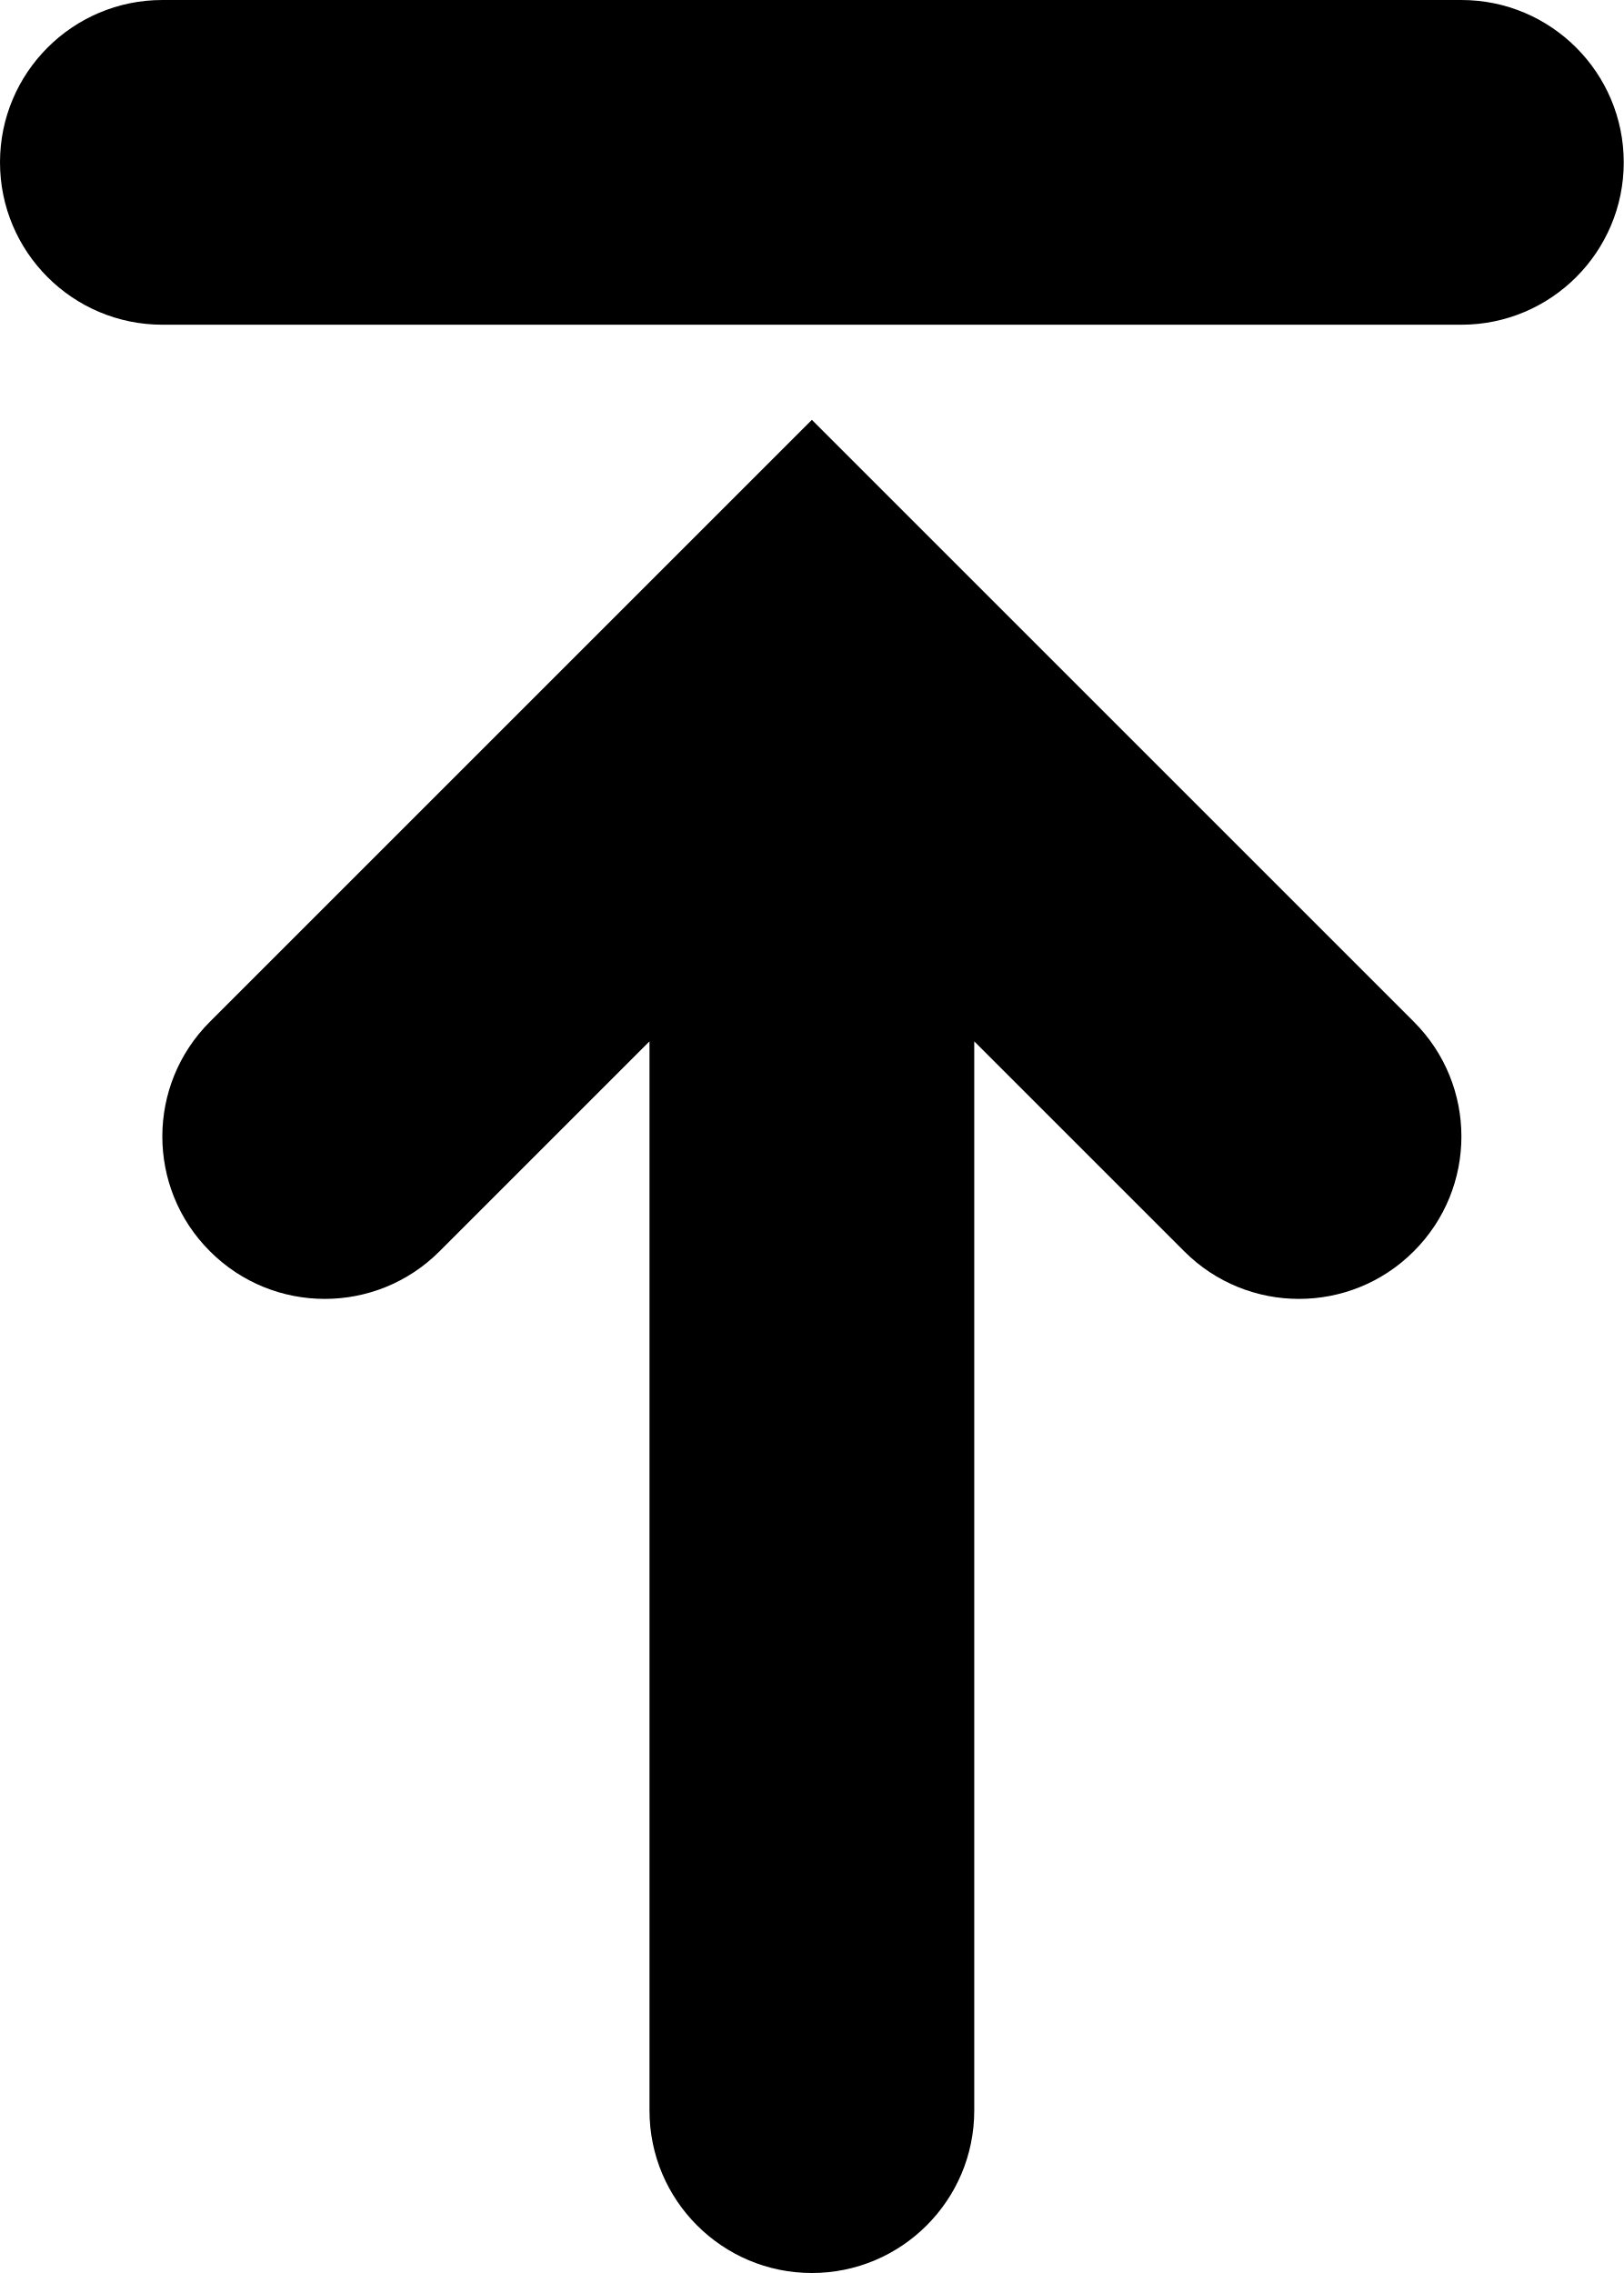
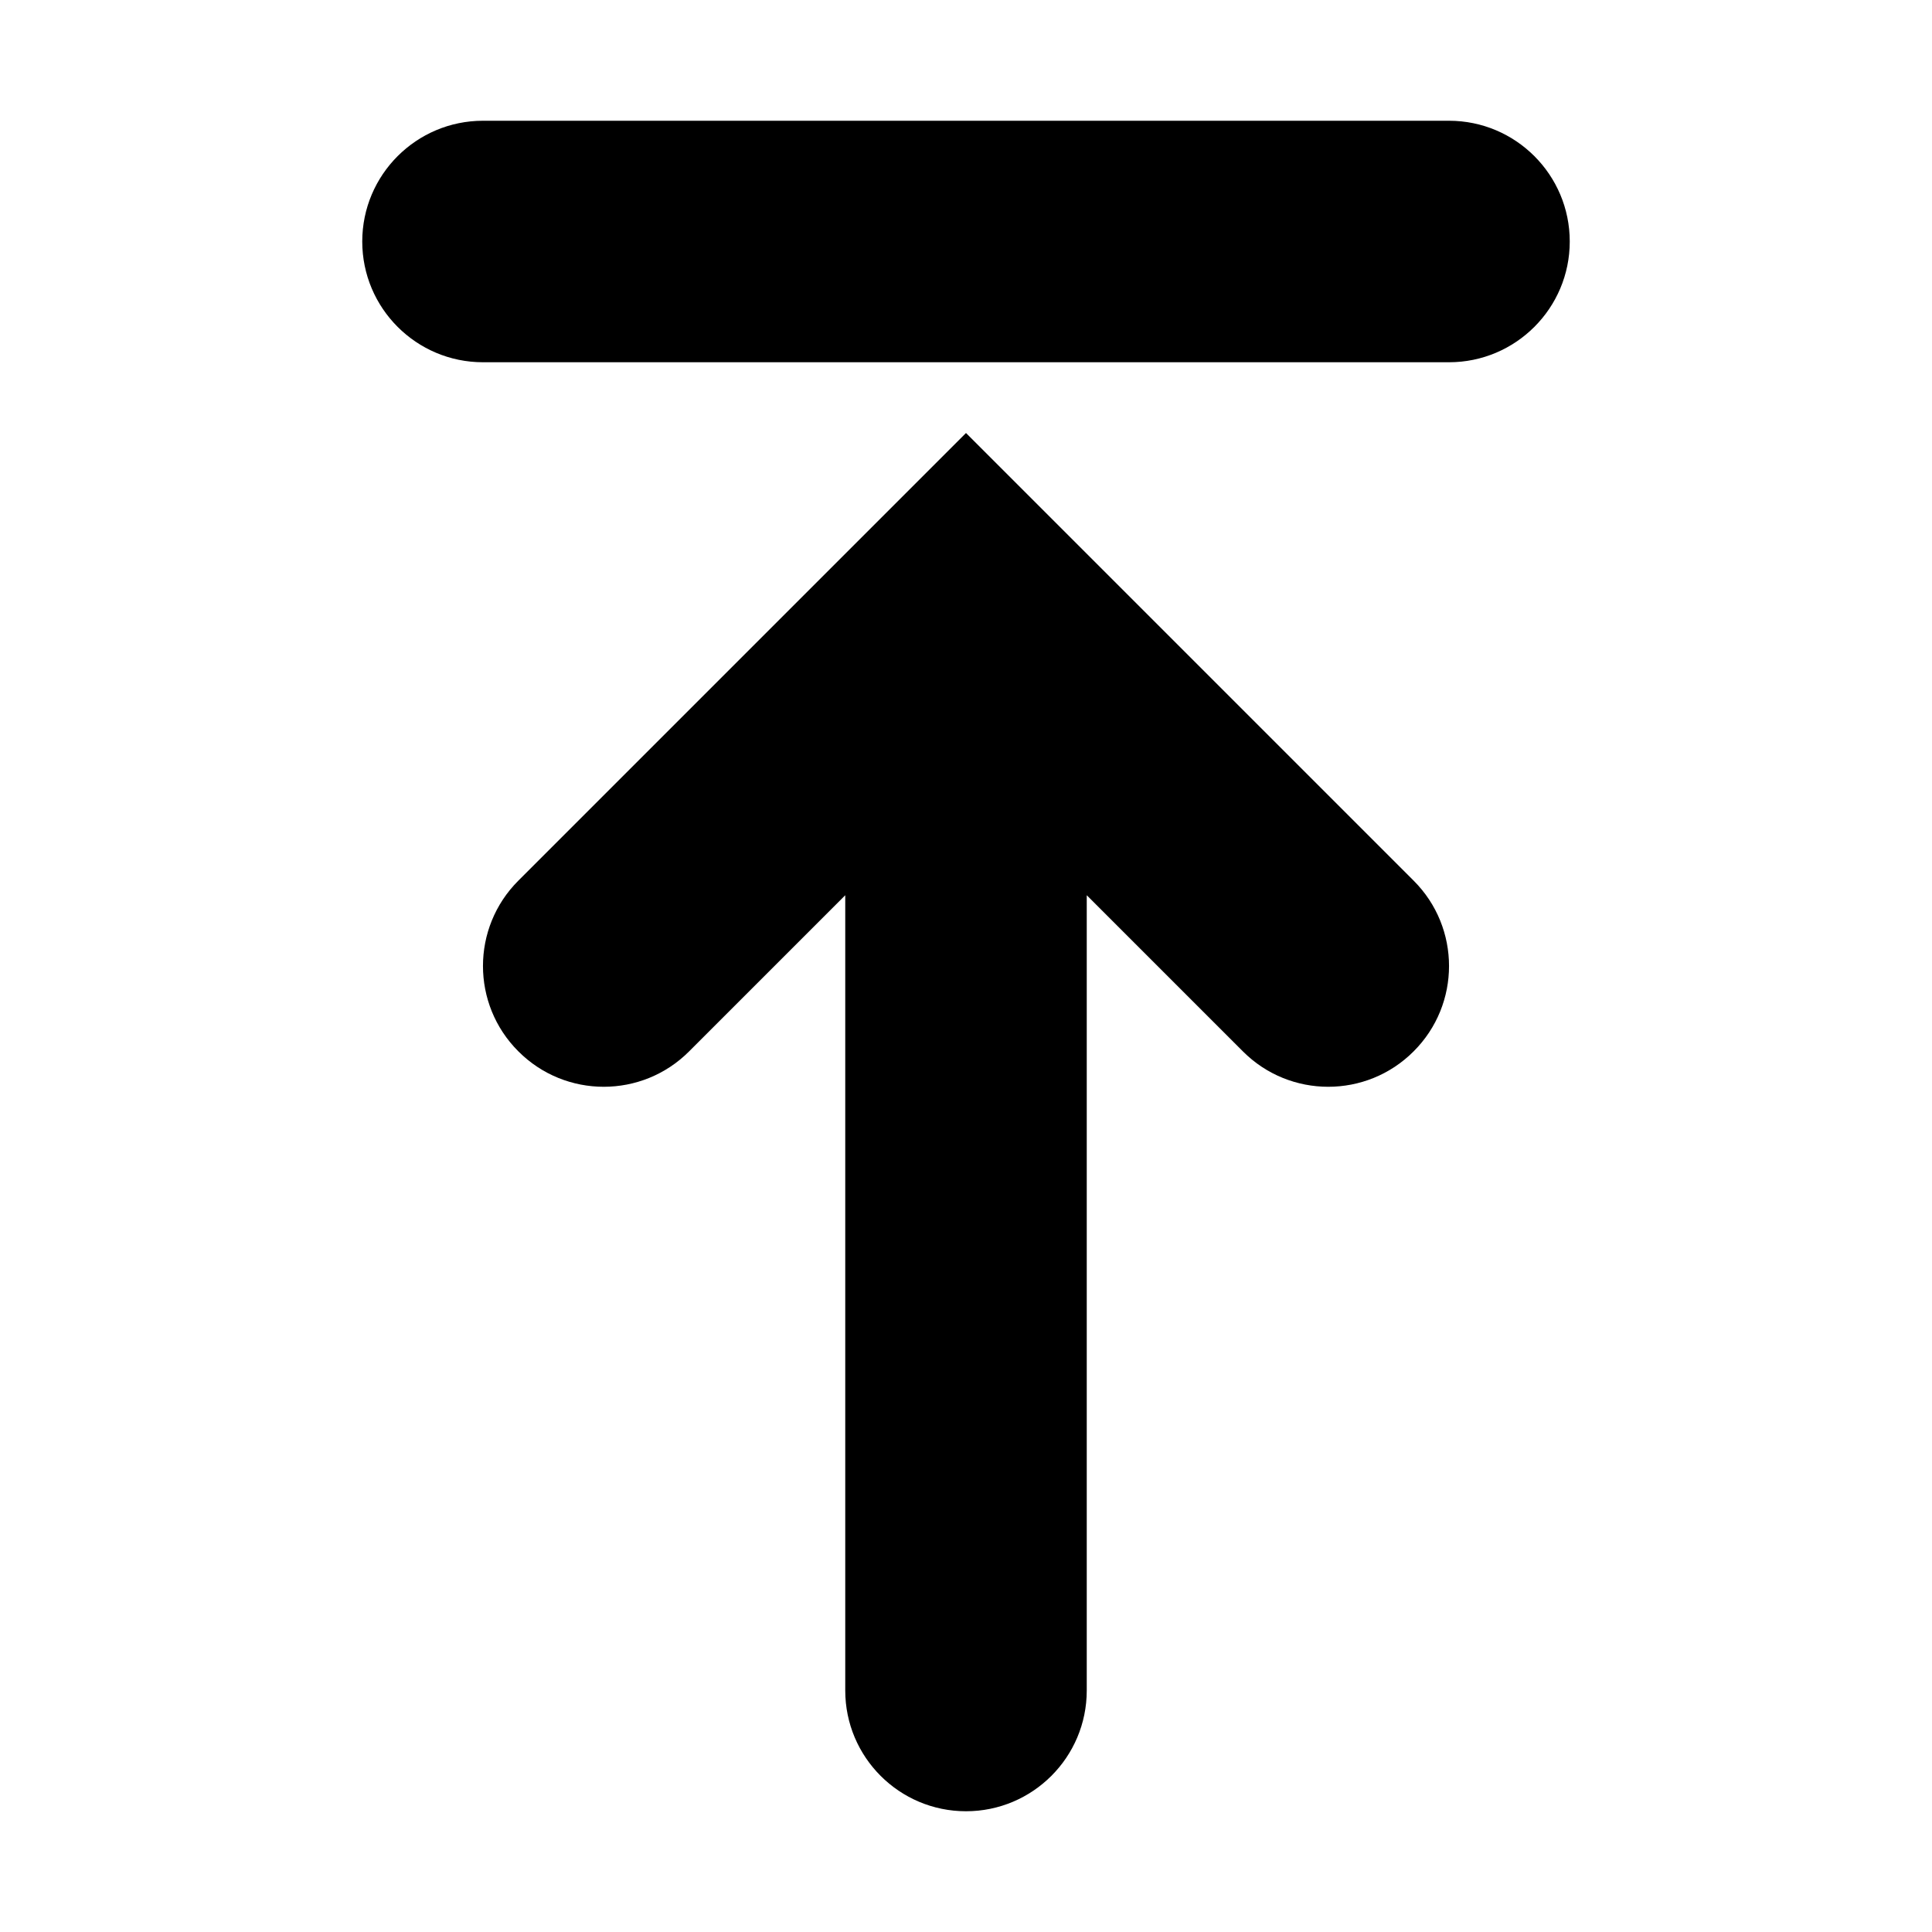
- <svg xmlns="http://www.w3.org/2000/svg" width="10" height="14" viewBox="0 0 10 14" fill="none">
-   <path d="M1 2C0.448 2 -5.68248e-07 1.552 -5.68248e-07 1C-5.68248e-07 0.448 0.448 9.34104e-07 1 9.09963e-07L9 5.60272e-07C9.552 5.36131e-07 10 0.448 10 1C10 1.552 9.552 2 9 2L1 2Z" fill="black" />
-   <path d="M1.293 6.293L5 2.586L8.707 6.293C9.098 6.683 9.098 7.317 8.707 7.707C8.317 8.098 7.683 8.098 7.293 7.707L6 6.414L6 13C6 13.552 5.552 14 5 14C4.448 14 4 13.552 4 13L4 6.414L2.707 7.707C2.317 8.098 1.683 8.098 1.293 7.707C0.902 7.317 0.902 6.683 1.293 6.293Z" fill="black" />
+ <svg xmlns="http://www.w3.org/2000/svg" width="16" height="16" viewBox="0 0 16 16" fill="none">
+   <path d="M4 3C3.448 3 3 2.552 3 2C3 1.448 3.448 1 4 1L12 1C12.552 1 13 1.448 13 2C13 2.552 12.552 3 12 3L4 3Z" fill="black" />
+   <path d="M4.293 7.293L8 3.586L11.707 7.293C12.098 7.683 12.098 8.317 11.707 8.707C11.317 9.098 10.683 9.098 10.293 8.707L9 7.414L9 14C9 14.552 8.552 15 8 15C7.448 15 7 14.552 7 14L7 7.414L5.707 8.707C5.317 9.098 4.683 9.098 4.293 8.707C3.902 8.317 3.902 7.683 4.293 7.293Z" fill="black" />
</svg>
